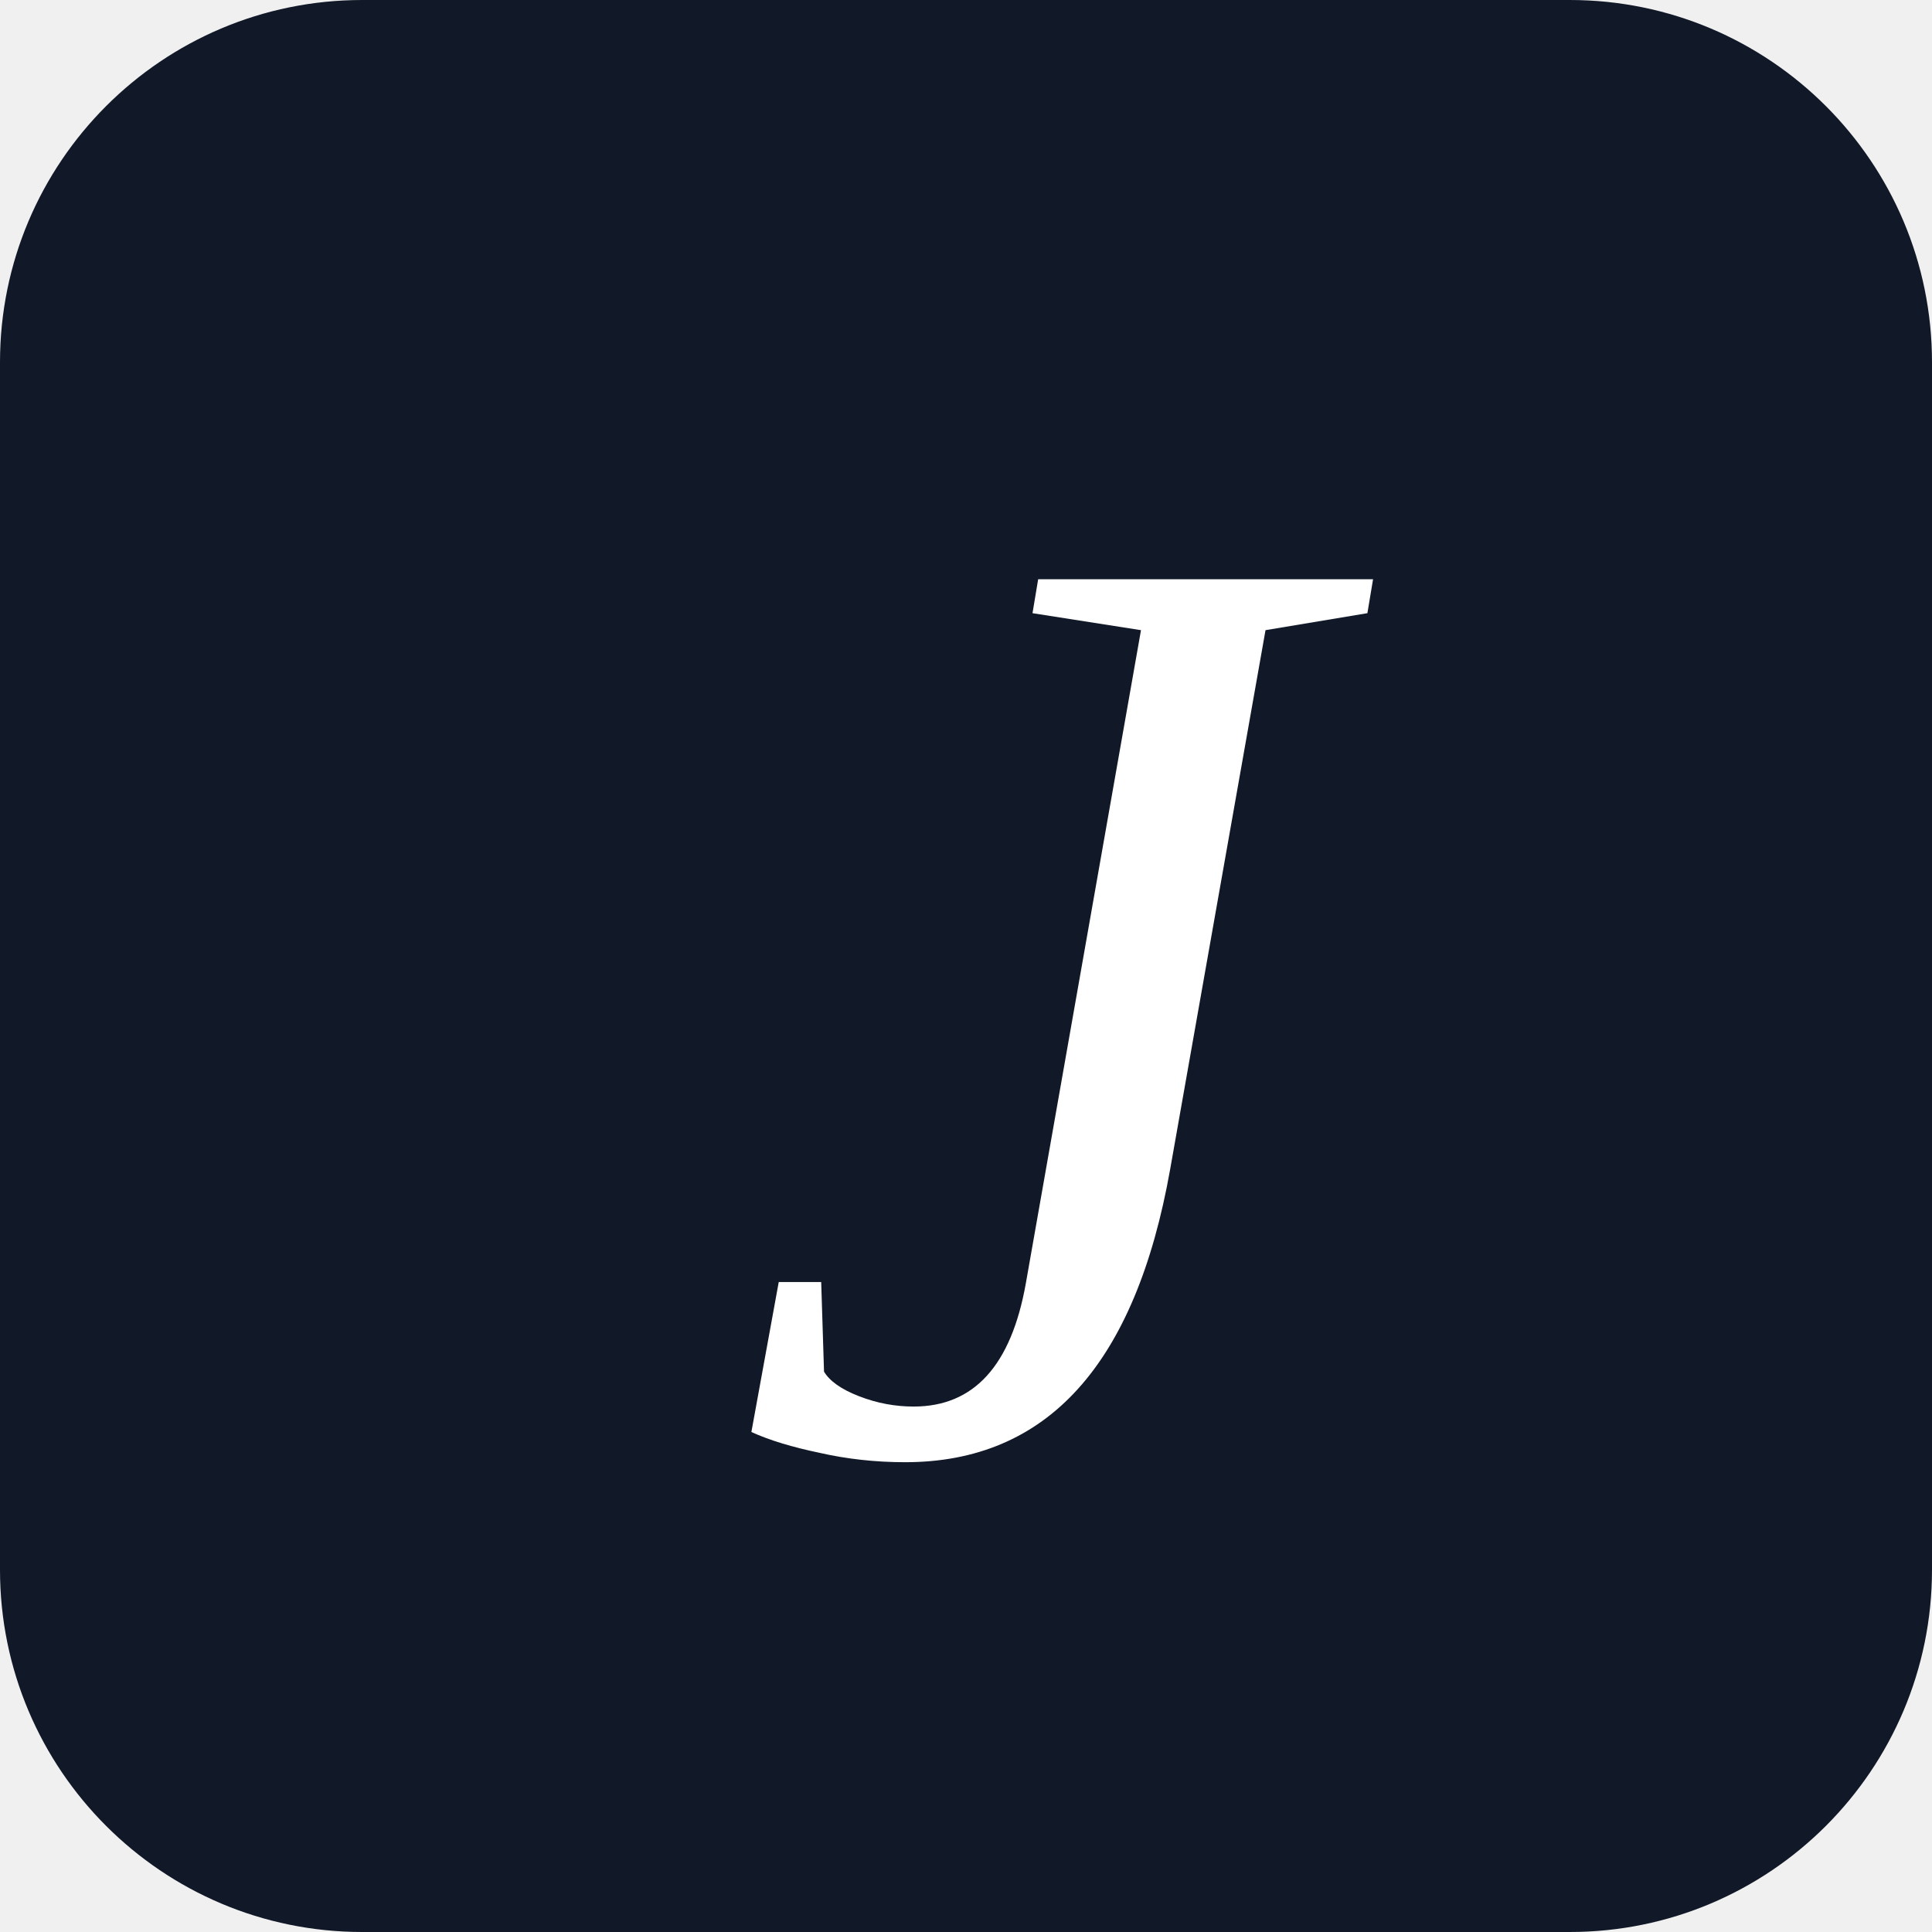
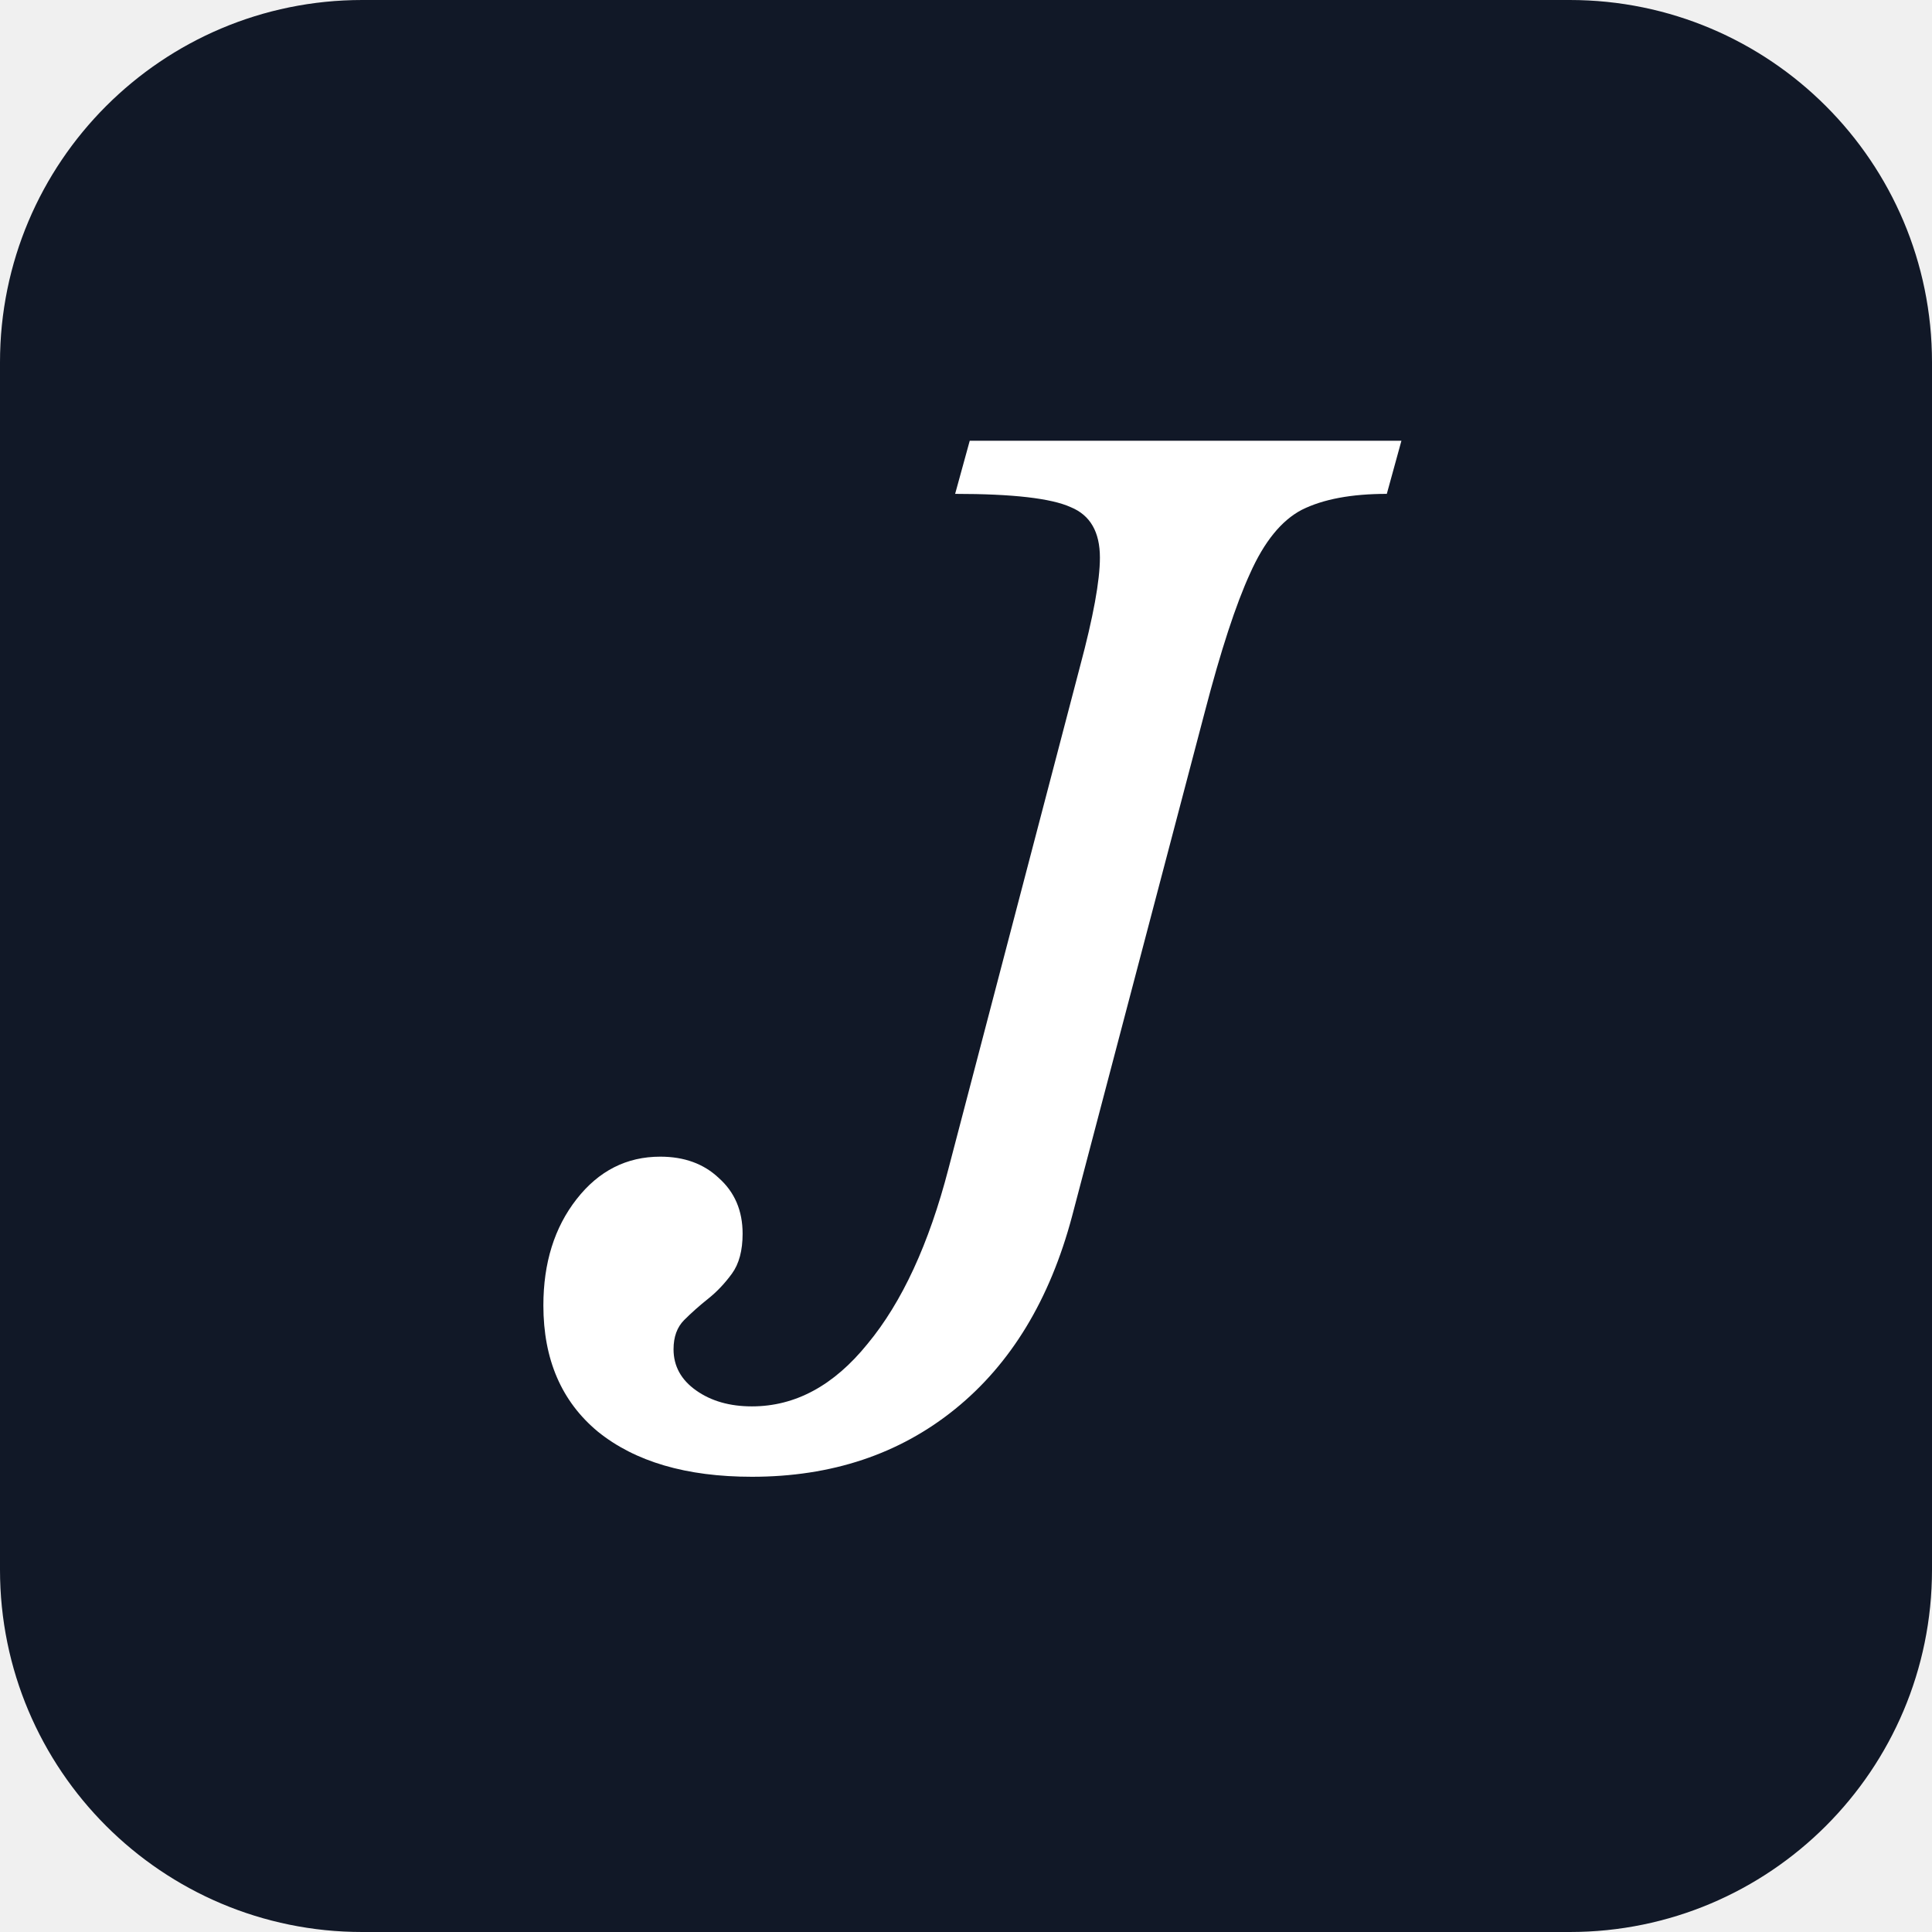
- <svg xmlns="http://www.w3.org/2000/svg" viewBox="0 0 32 32">
-   <rect width="32" height="32" rx="6" fill="#111827" />
-   <text x="17" y="24" text-anchor="middle" font-family="Lora, Georgia, 'Times New Roman', serif" font-style="italic" font-size="22" font-weight="500" fill="white">J</text>
+ <svg xmlns="http://www.w3.org/2000/svg" width="32" height="32" viewBox="0 0 32 32" fill="none">
+   <g clip-path="url(#clip0_75_9124)">
+     <path d="M26 0H6C2.686 0 0 2.686 0 6V26C0 29.314 2.686 32 6 32H26C29.314 32 32 29.314 32 26V6C32 2.686 29.314 0 26 0Z" fill="#111827" />
+     <path d="M12.454 23.294C13.173 23.294 13.811 22.949 14.368 22.26C14.94 21.57 15.387 20.602 15.71 19.356L17.888 11.04C18.108 10.219 18.218 9.617 18.218 9.236C18.218 8.81 18.057 8.532 17.734 8.4C17.411 8.253 16.773 8.18 15.82 8.18L16.062 7.3H23.212L22.97 8.18C22.383 8.18 21.914 8.268 21.562 8.444C21.225 8.62 20.939 8.972 20.704 9.5C20.469 10.013 20.22 10.776 19.956 11.788L17.756 20.148C17.389 21.526 16.744 22.59 15.82 23.338C14.896 24.086 13.774 24.46 12.454 24.46C11.369 24.46 10.518 24.21 9.902 23.712C9.301 23.213 9 22.517 9 21.622C9 20.918 9.183 20.331 9.55 19.862C9.917 19.392 10.379 19.158 10.936 19.158C11.332 19.158 11.655 19.275 11.904 19.51C12.168 19.744 12.3 20.052 12.3 20.434C12.3 20.712 12.241 20.933 12.124 21.094C12.007 21.255 11.875 21.395 11.728 21.512C11.581 21.629 11.449 21.747 11.332 21.864C11.215 21.981 11.156 22.142 11.156 22.348C11.156 22.627 11.281 22.854 11.53 23.03C11.779 23.206 12.087 23.294 12.454 23.294Z" fill="white" />
+   </g>
+   <defs>
+     <clipPath id="clip0_75_9124">
+       <rect width="32" height="32" fill="white" />
+     </clipPath>
+   </defs>
</svg>
